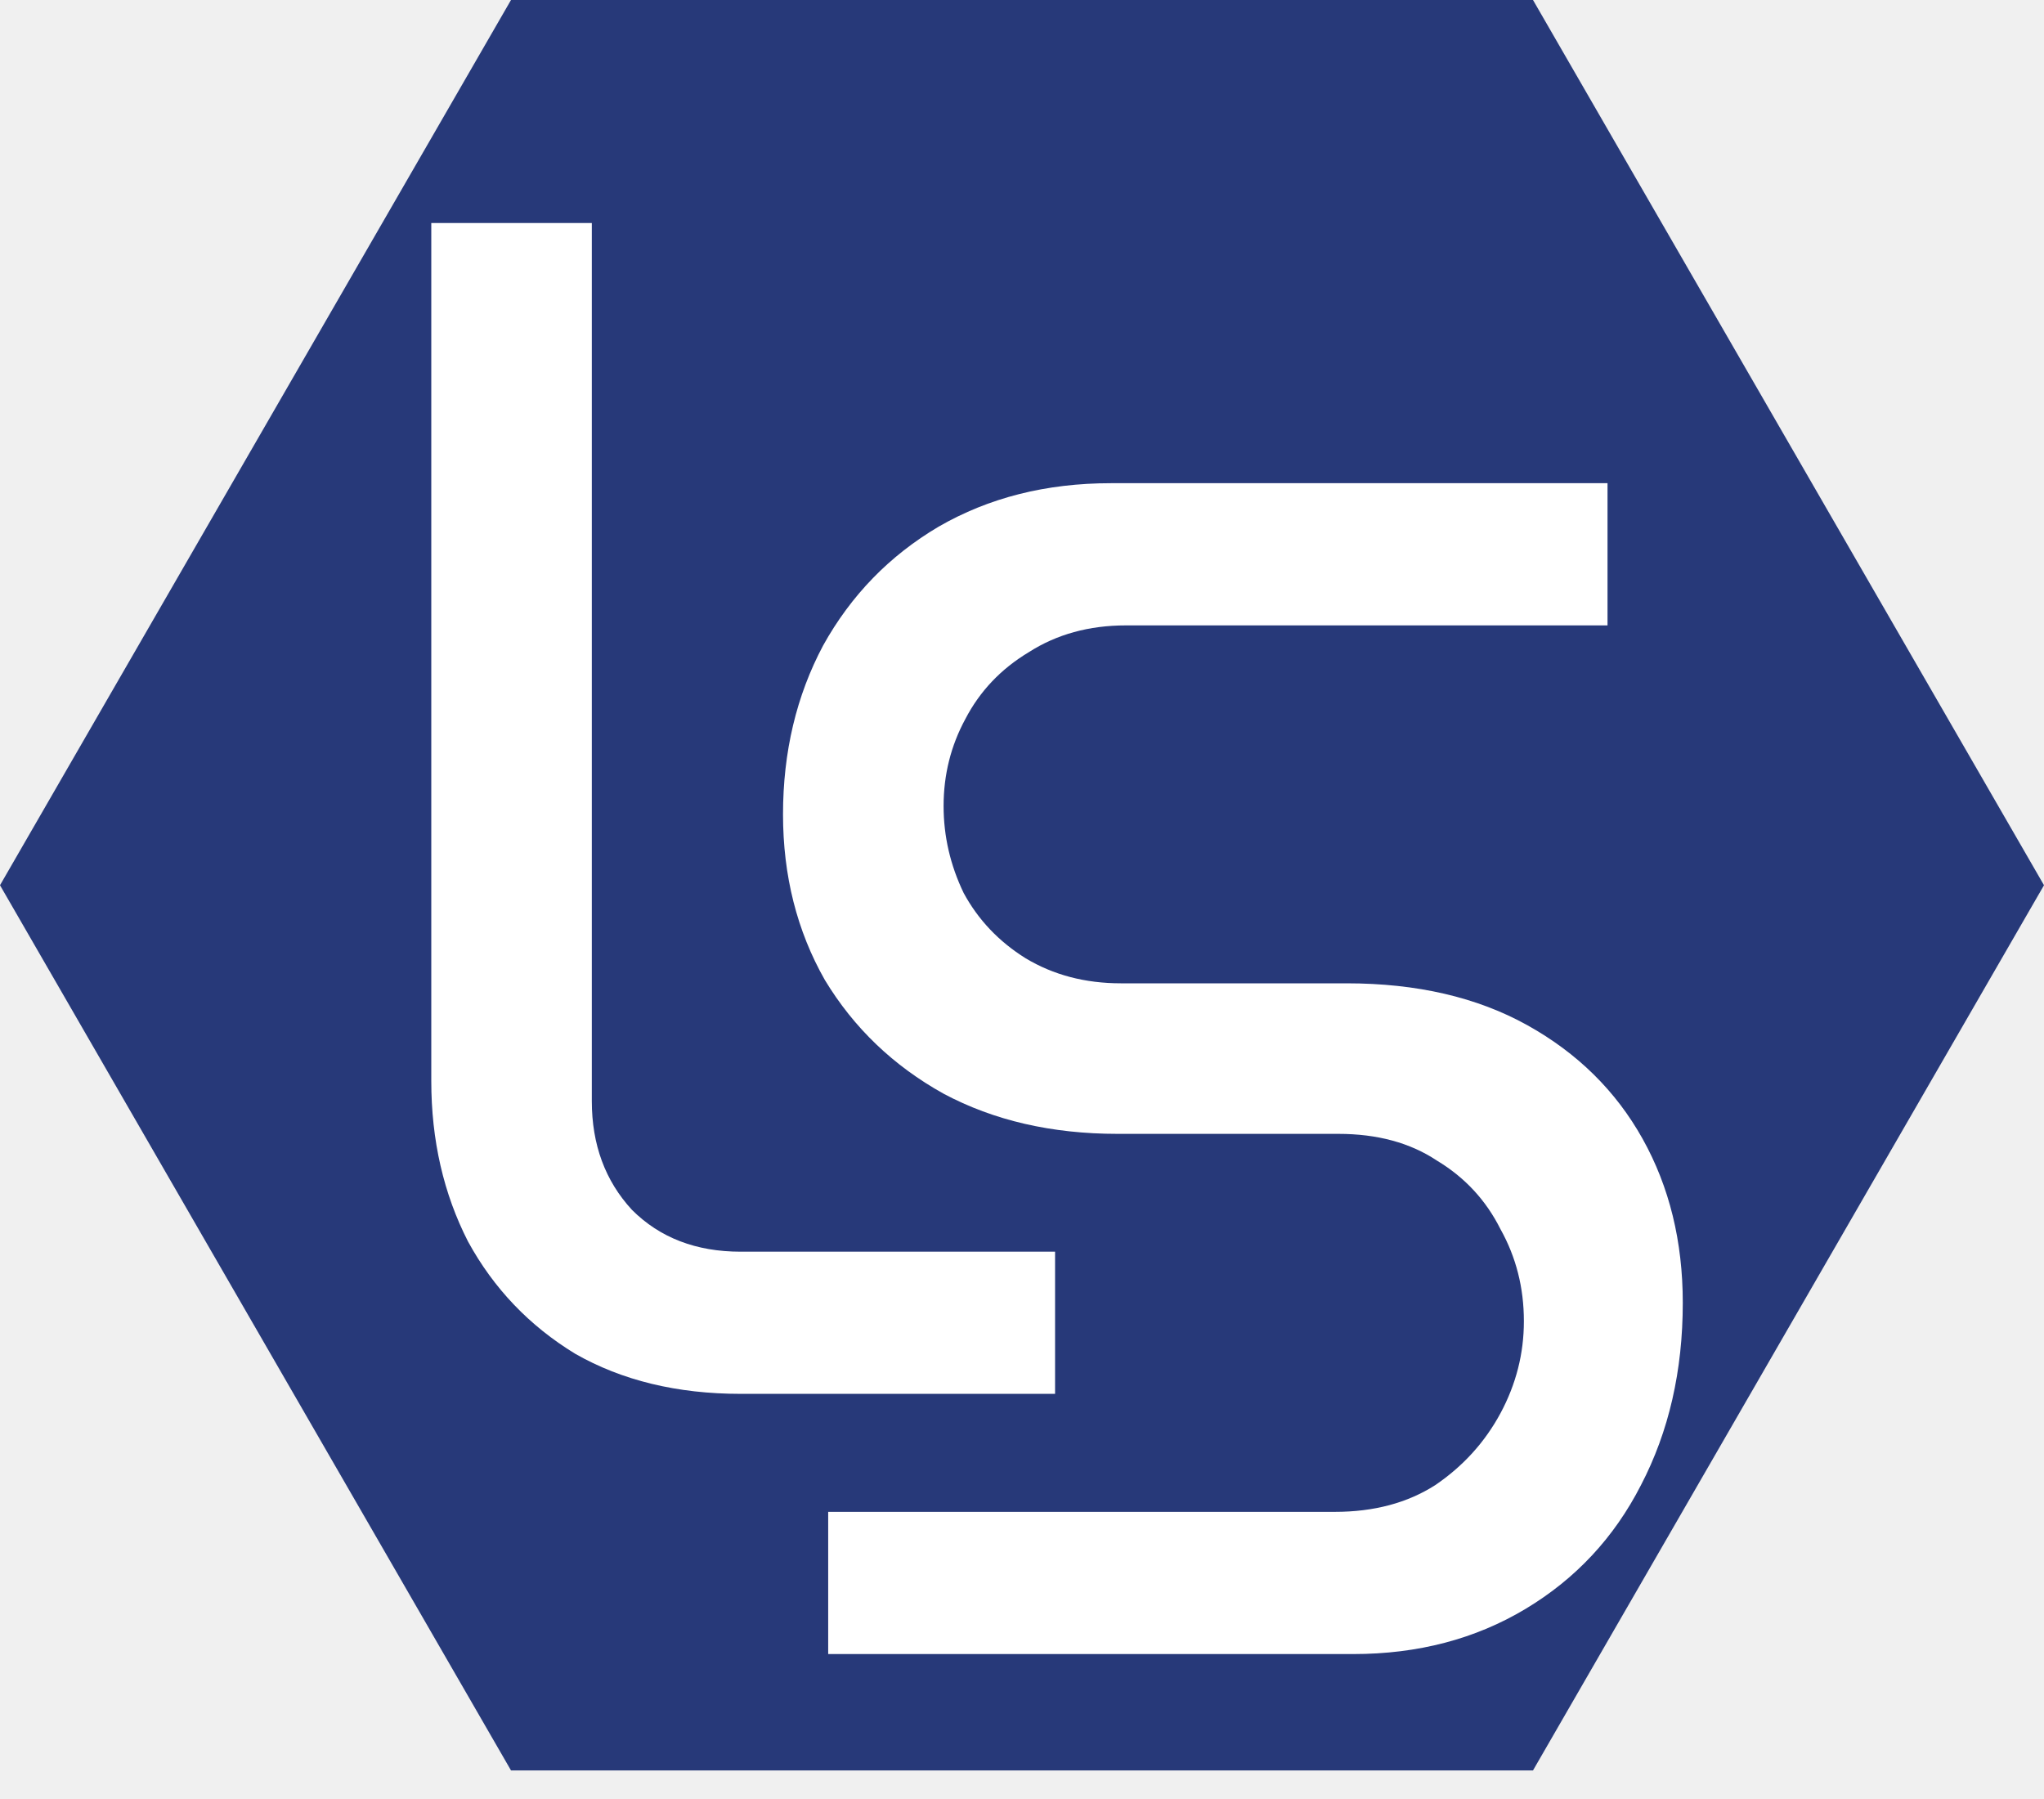
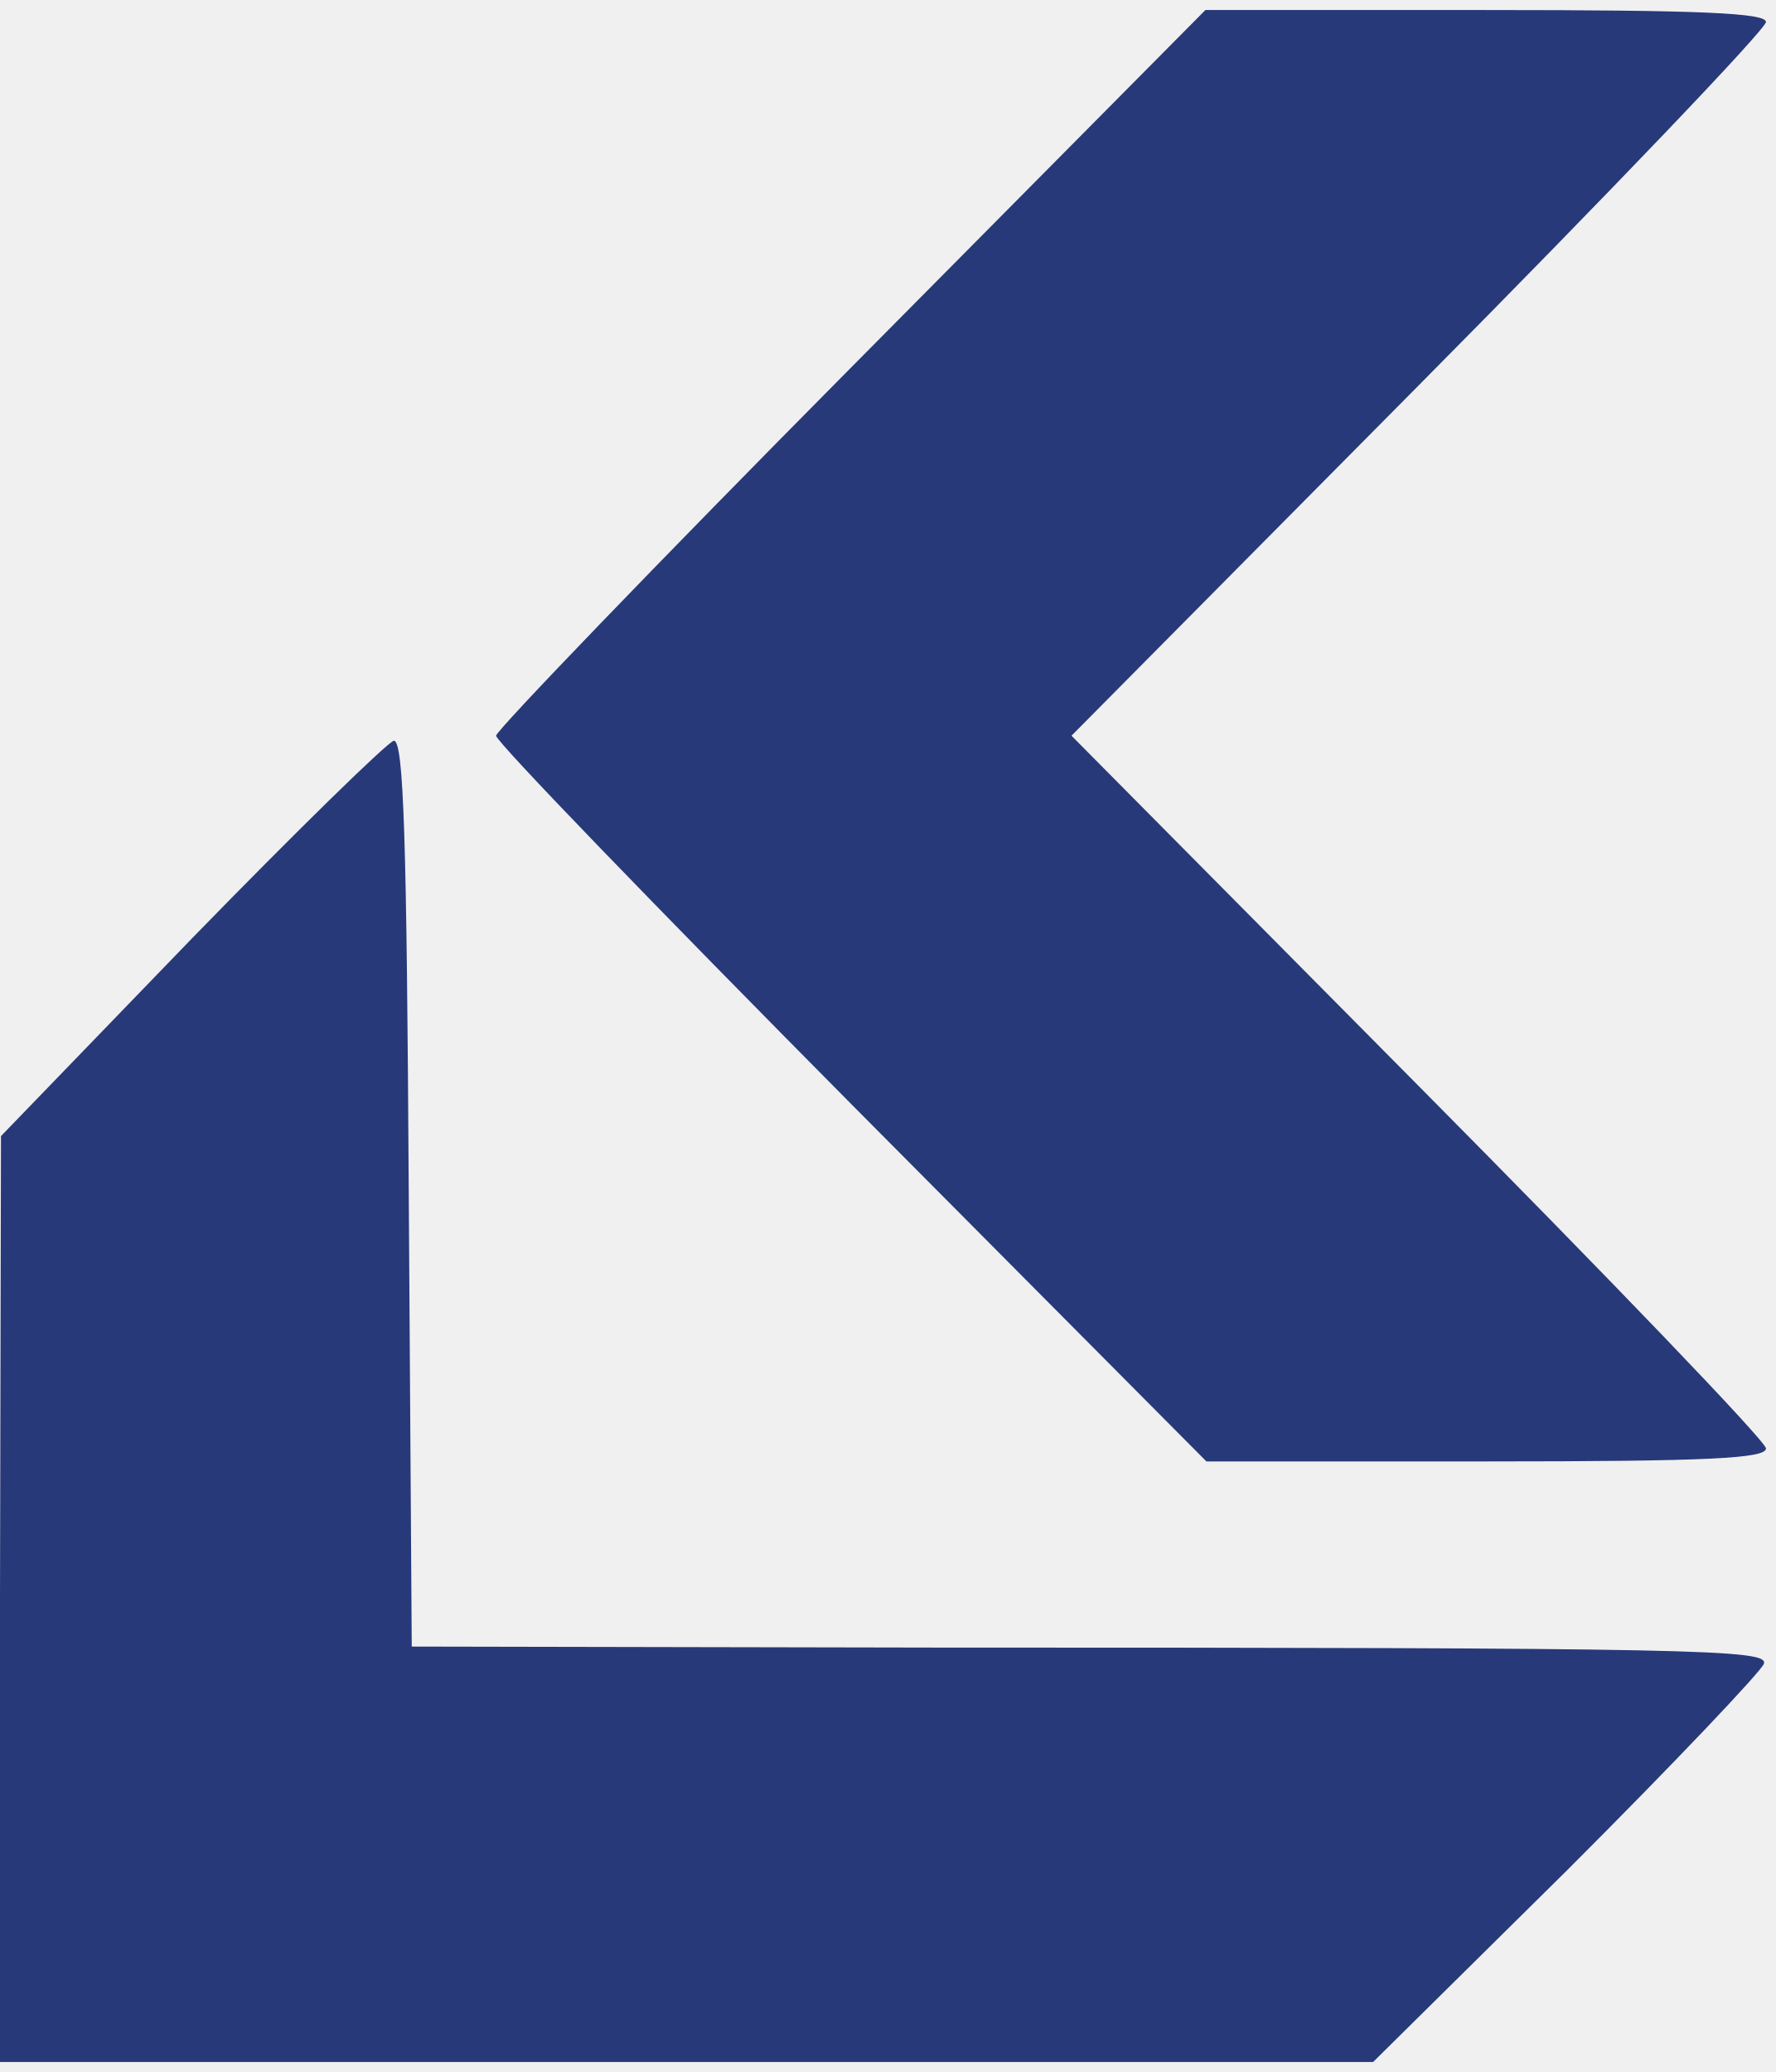
- <svg xmlns="http://www.w3.org/2000/svg" width="50" height="44" viewBox="0 0 50 44" fill="none">
-   <path fill-rule="evenodd" clip-rule="evenodd" d="M50 21.651L37.5 43.301H12.5L0 21.651L12.5 6.10352e-05L37.5 6.10352e-05L50 21.651V21.651Z" fill="#273979" />
-   <path d="M18.118 34.091C16.564 34.091 15.214 33.764 14.068 33.109C12.95 32.427 12.077 31.514 11.45 30.368C10.85 29.196 10.55 27.887 10.55 26.441V5.455H14.477V26.932C14.477 27.996 14.805 28.882 15.459 29.591C16.141 30.273 17.027 30.614 18.118 30.614H25.809V34.091H18.118Z" fill="white" />
-   <path d="M20.259 40.455V36.977H32.654C33.609 36.977 34.427 36.759 35.109 36.323C35.791 35.859 36.323 35.273 36.705 34.564C37.086 33.855 37.277 33.105 37.277 32.314C37.277 31.495 37.086 30.745 36.705 30.064C36.35 29.355 35.832 28.796 35.15 28.386C34.495 27.95 33.691 27.732 32.736 27.732H27.336C25.727 27.732 24.309 27.405 23.082 26.75C21.855 26.068 20.886 25.141 20.177 23.968C19.495 22.768 19.154 21.418 19.154 19.918C19.154 18.391 19.482 17.014 20.136 15.786C20.818 14.559 21.759 13.591 22.959 12.882C24.186 12.173 25.591 11.818 27.173 11.818H39.323V15.296H27.541C26.641 15.296 25.85 15.514 25.168 15.95C24.486 16.359 23.968 16.905 23.614 17.586C23.259 18.241 23.082 18.95 23.082 19.714C23.082 20.45 23.245 21.159 23.573 21.841C23.927 22.495 24.432 23.027 25.086 23.436C25.768 23.846 26.545 24.05 27.418 24.05H32.941C34.659 24.05 36.132 24.391 37.359 25.073C38.586 25.755 39.527 26.682 40.182 27.855C40.836 29.027 41.164 30.364 41.164 31.864C41.164 33.527 40.823 35.014 40.141 36.323C39.486 37.605 38.545 38.614 37.318 39.35C36.091 40.086 34.686 40.455 33.105 40.455H20.259Z" fill="white" />
+ <svg xmlns="http://www.w3.org/2000/svg" width="48" height="56" viewBox="0 0 48 56" fill="none">
+   <g clip-path="url(#clip0_219_10)">
+     <path d="M22.981 9.956C17.725 15.258 13.408 19.749 13.408 19.884C13.408 20.046 17.725 24.51 23.008 29.84L32.608 39.498H40.17C46.23 39.498 47.732 39.416 47.732 39.146C47.732 38.956 43.495 34.547 38.346 29.353L28.961 19.884L38.346 10.415C43.495 5.221 47.732 0.785 47.732 0.595C47.732 0.352 46.016 0.271 40.143 0.271H32.581L22.981 9.956Z" fill="#273979" />
+     <path d="M5.175 25.376L0.027 30.705L0 43.204V55.73H18.556H37.113L42.369 50.535C45.238 47.668 47.625 45.152 47.678 44.962C47.785 44.584 45.989 44.529 25.207 44.529L11.129 44.502L11.048 32.247C10.994 22.725 10.914 20.019 10.646 20.019C10.485 20.046 8.018 22.454 5.175 25.376Z" fill="#273979" />
+   </g>
+   <defs>
+     <clipPath id="clip0_219_10">
+       <rect width="48" height="56" fill="white" />
+     </clipPath>
+   </defs>
</svg>
